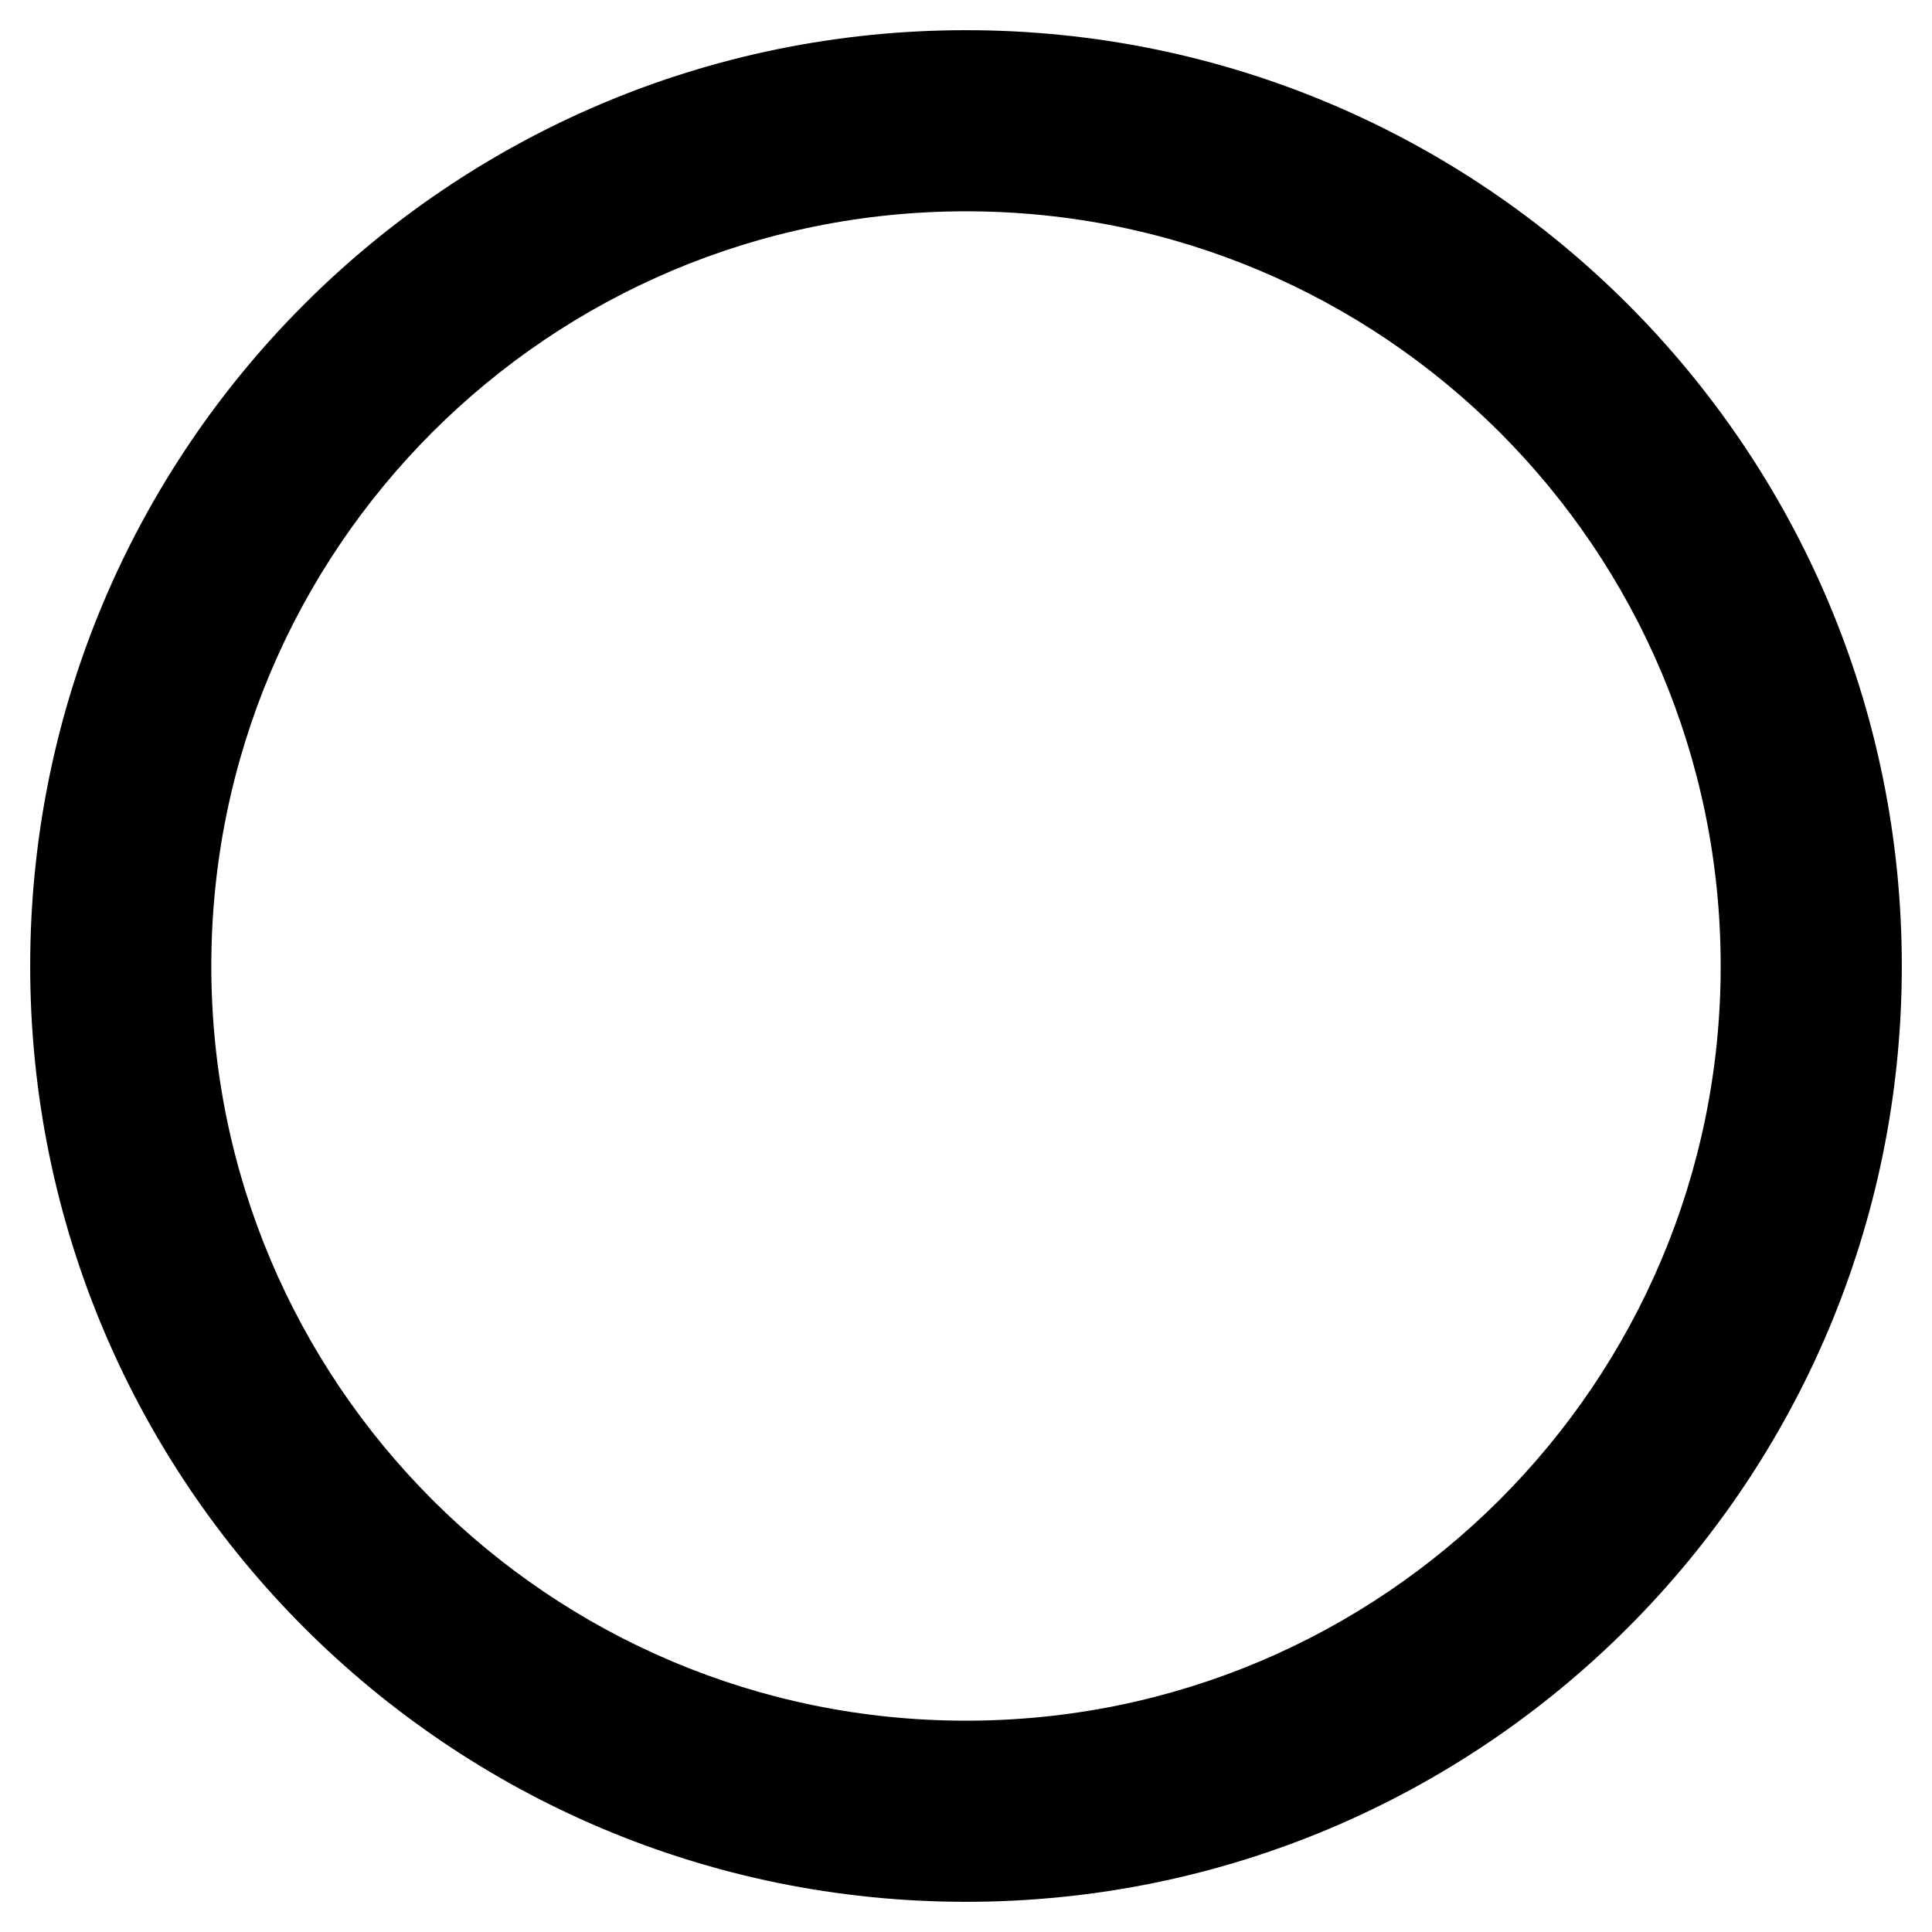
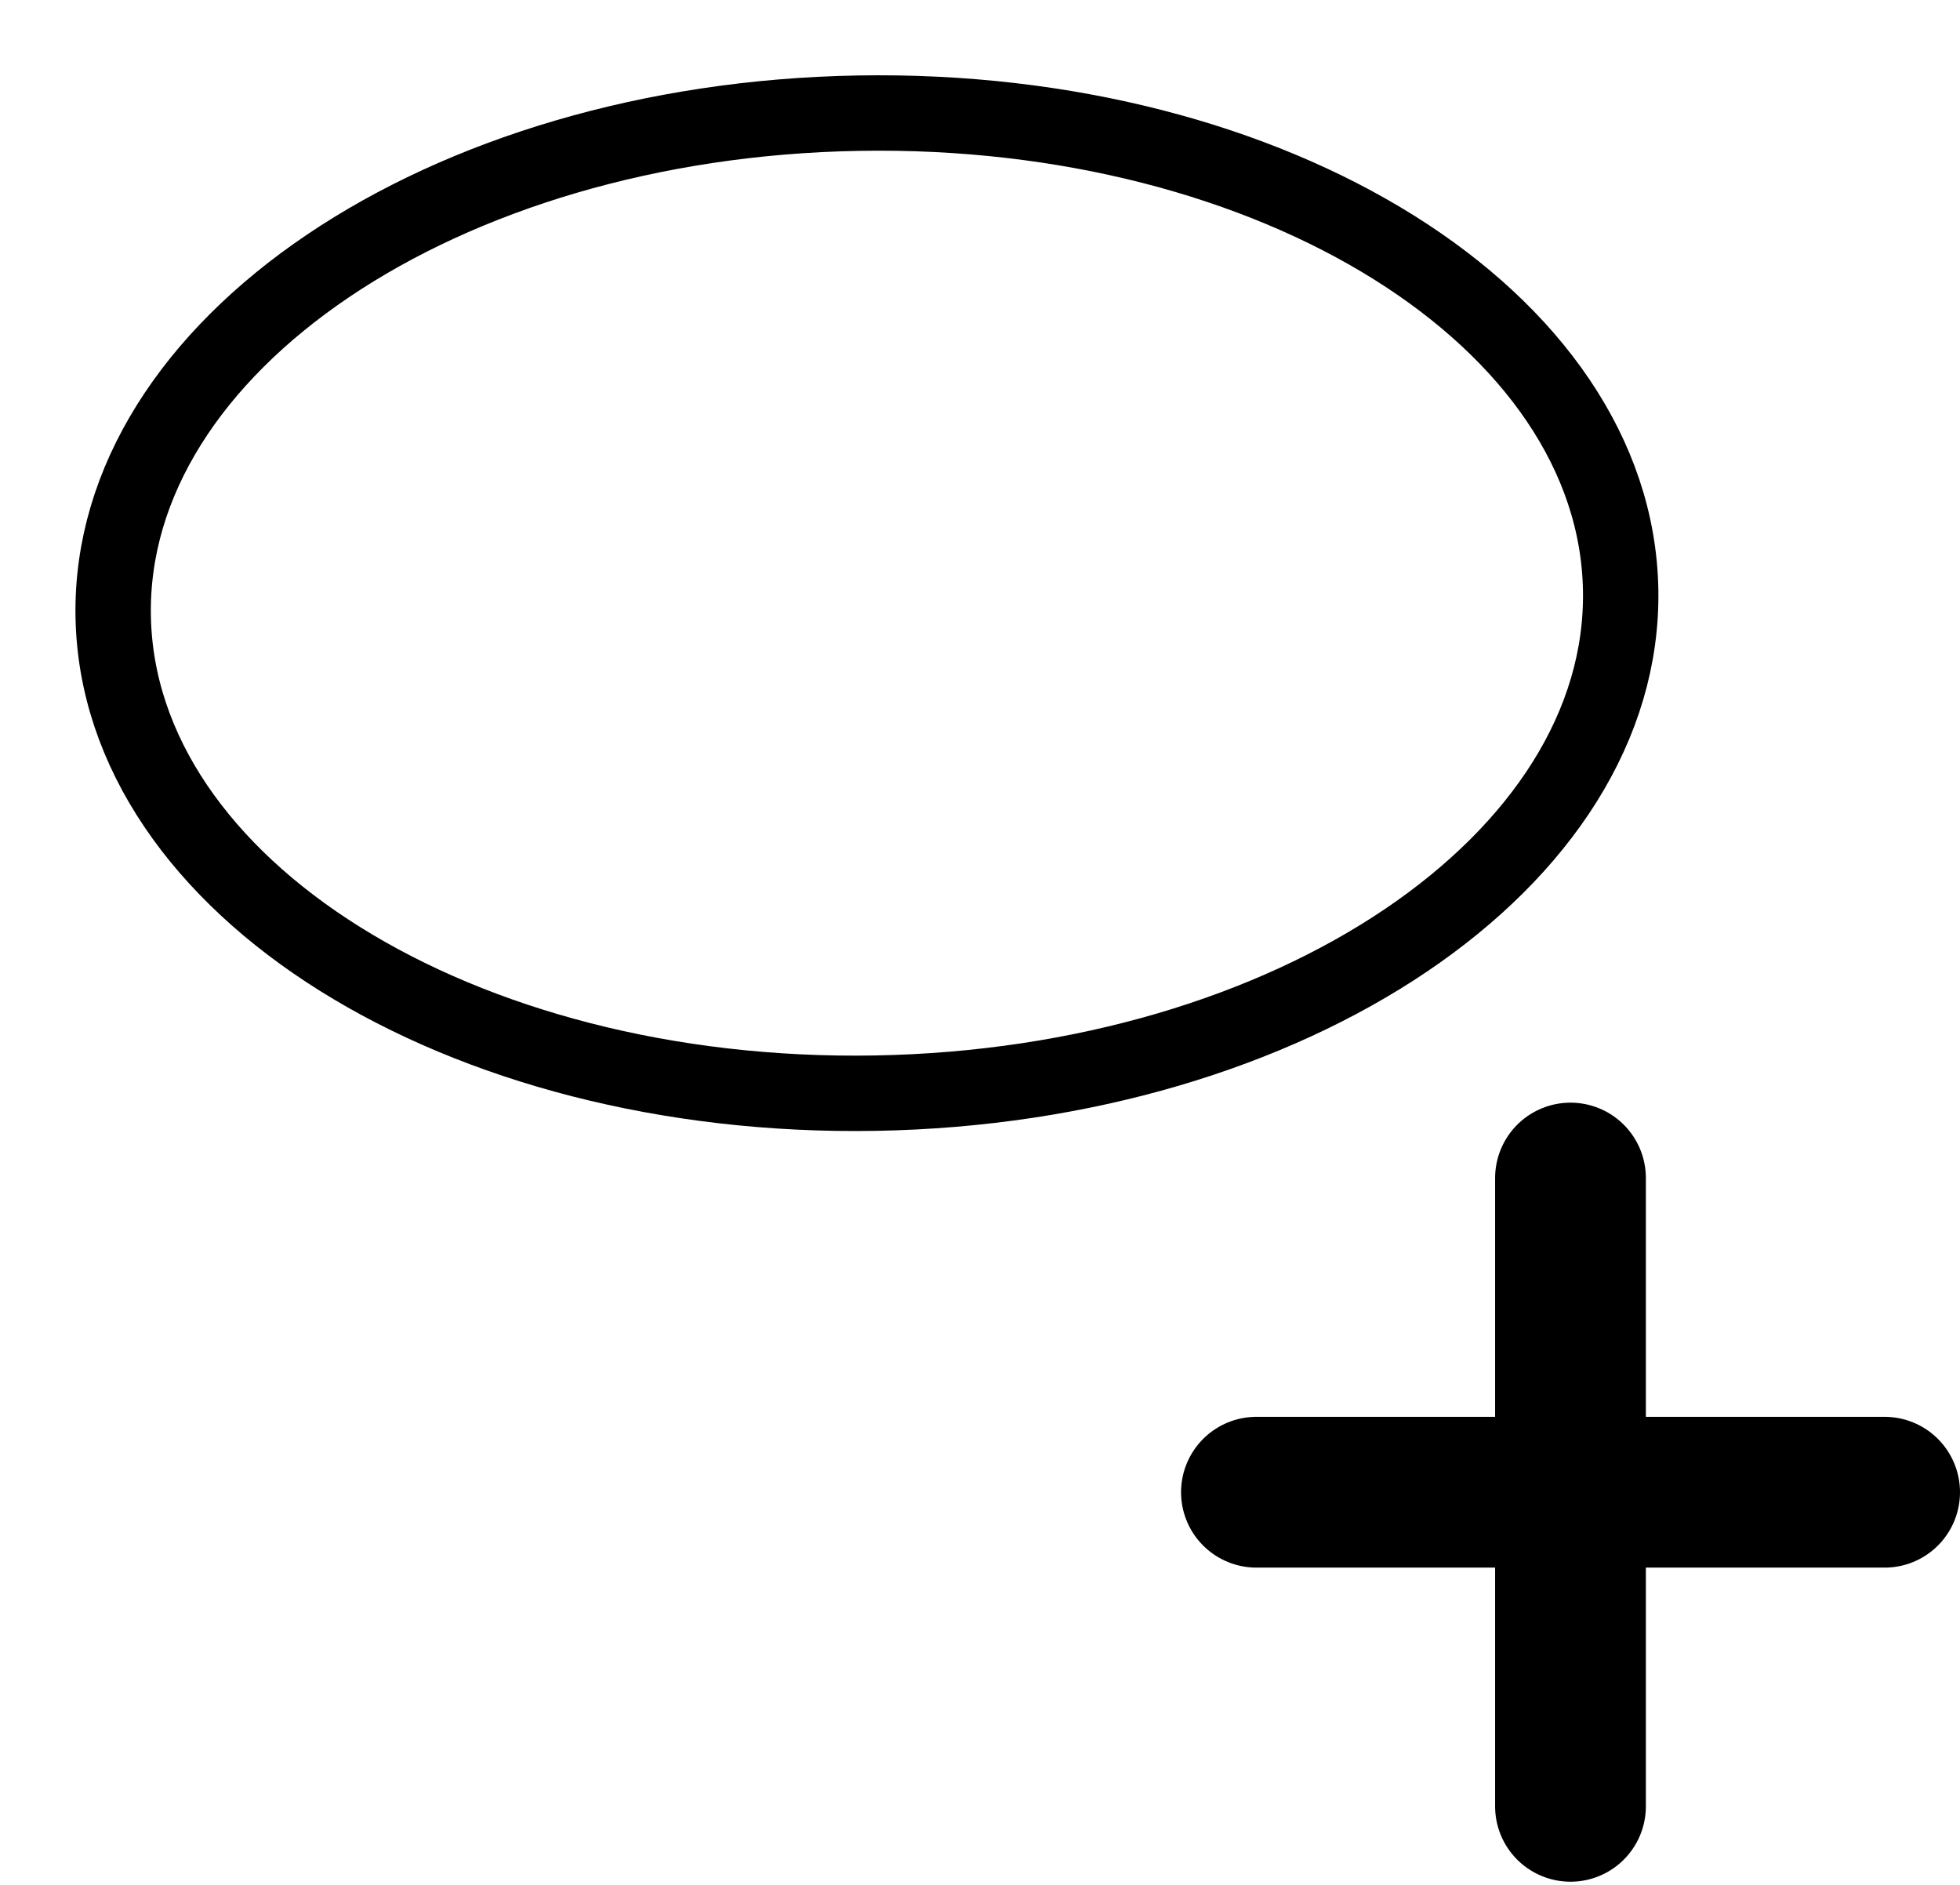
- <svg xmlns="http://www.w3.org/2000/svg" viewBox="0 0 512 512" aria-labelledby="title" width="1em" height="1em" fill="currentColor">
-   <path d="M256 8C119 8 8 119 8 256s111 248 248 248 248-111 248-248S393 8 256 8zm0 448c-110.5 0-200-89.5-200-200S145.5 56 256 56s200 89.5 200 200-89.5 200-200 200z" />
+ <svg xmlns="http://www.w3.org/2000/svg" class="w-5 h-5" viewBox="0 0 26 25">
+   <g fill="none" fill-rule="evenodd" stroke="currentColor" transform="translate(1 1)">
+     <path stroke-linecap="round" stroke-linejoin="round" stroke-width="2" d="M19.833 14.625v8.333M24 18.792h-8.333" />
+     <ellipse cx="10.5" cy="7" stroke-width="1" rx="6.5" ry="10" transform="rotate(89 10.5 7)" />
+   </g>
</svg>
